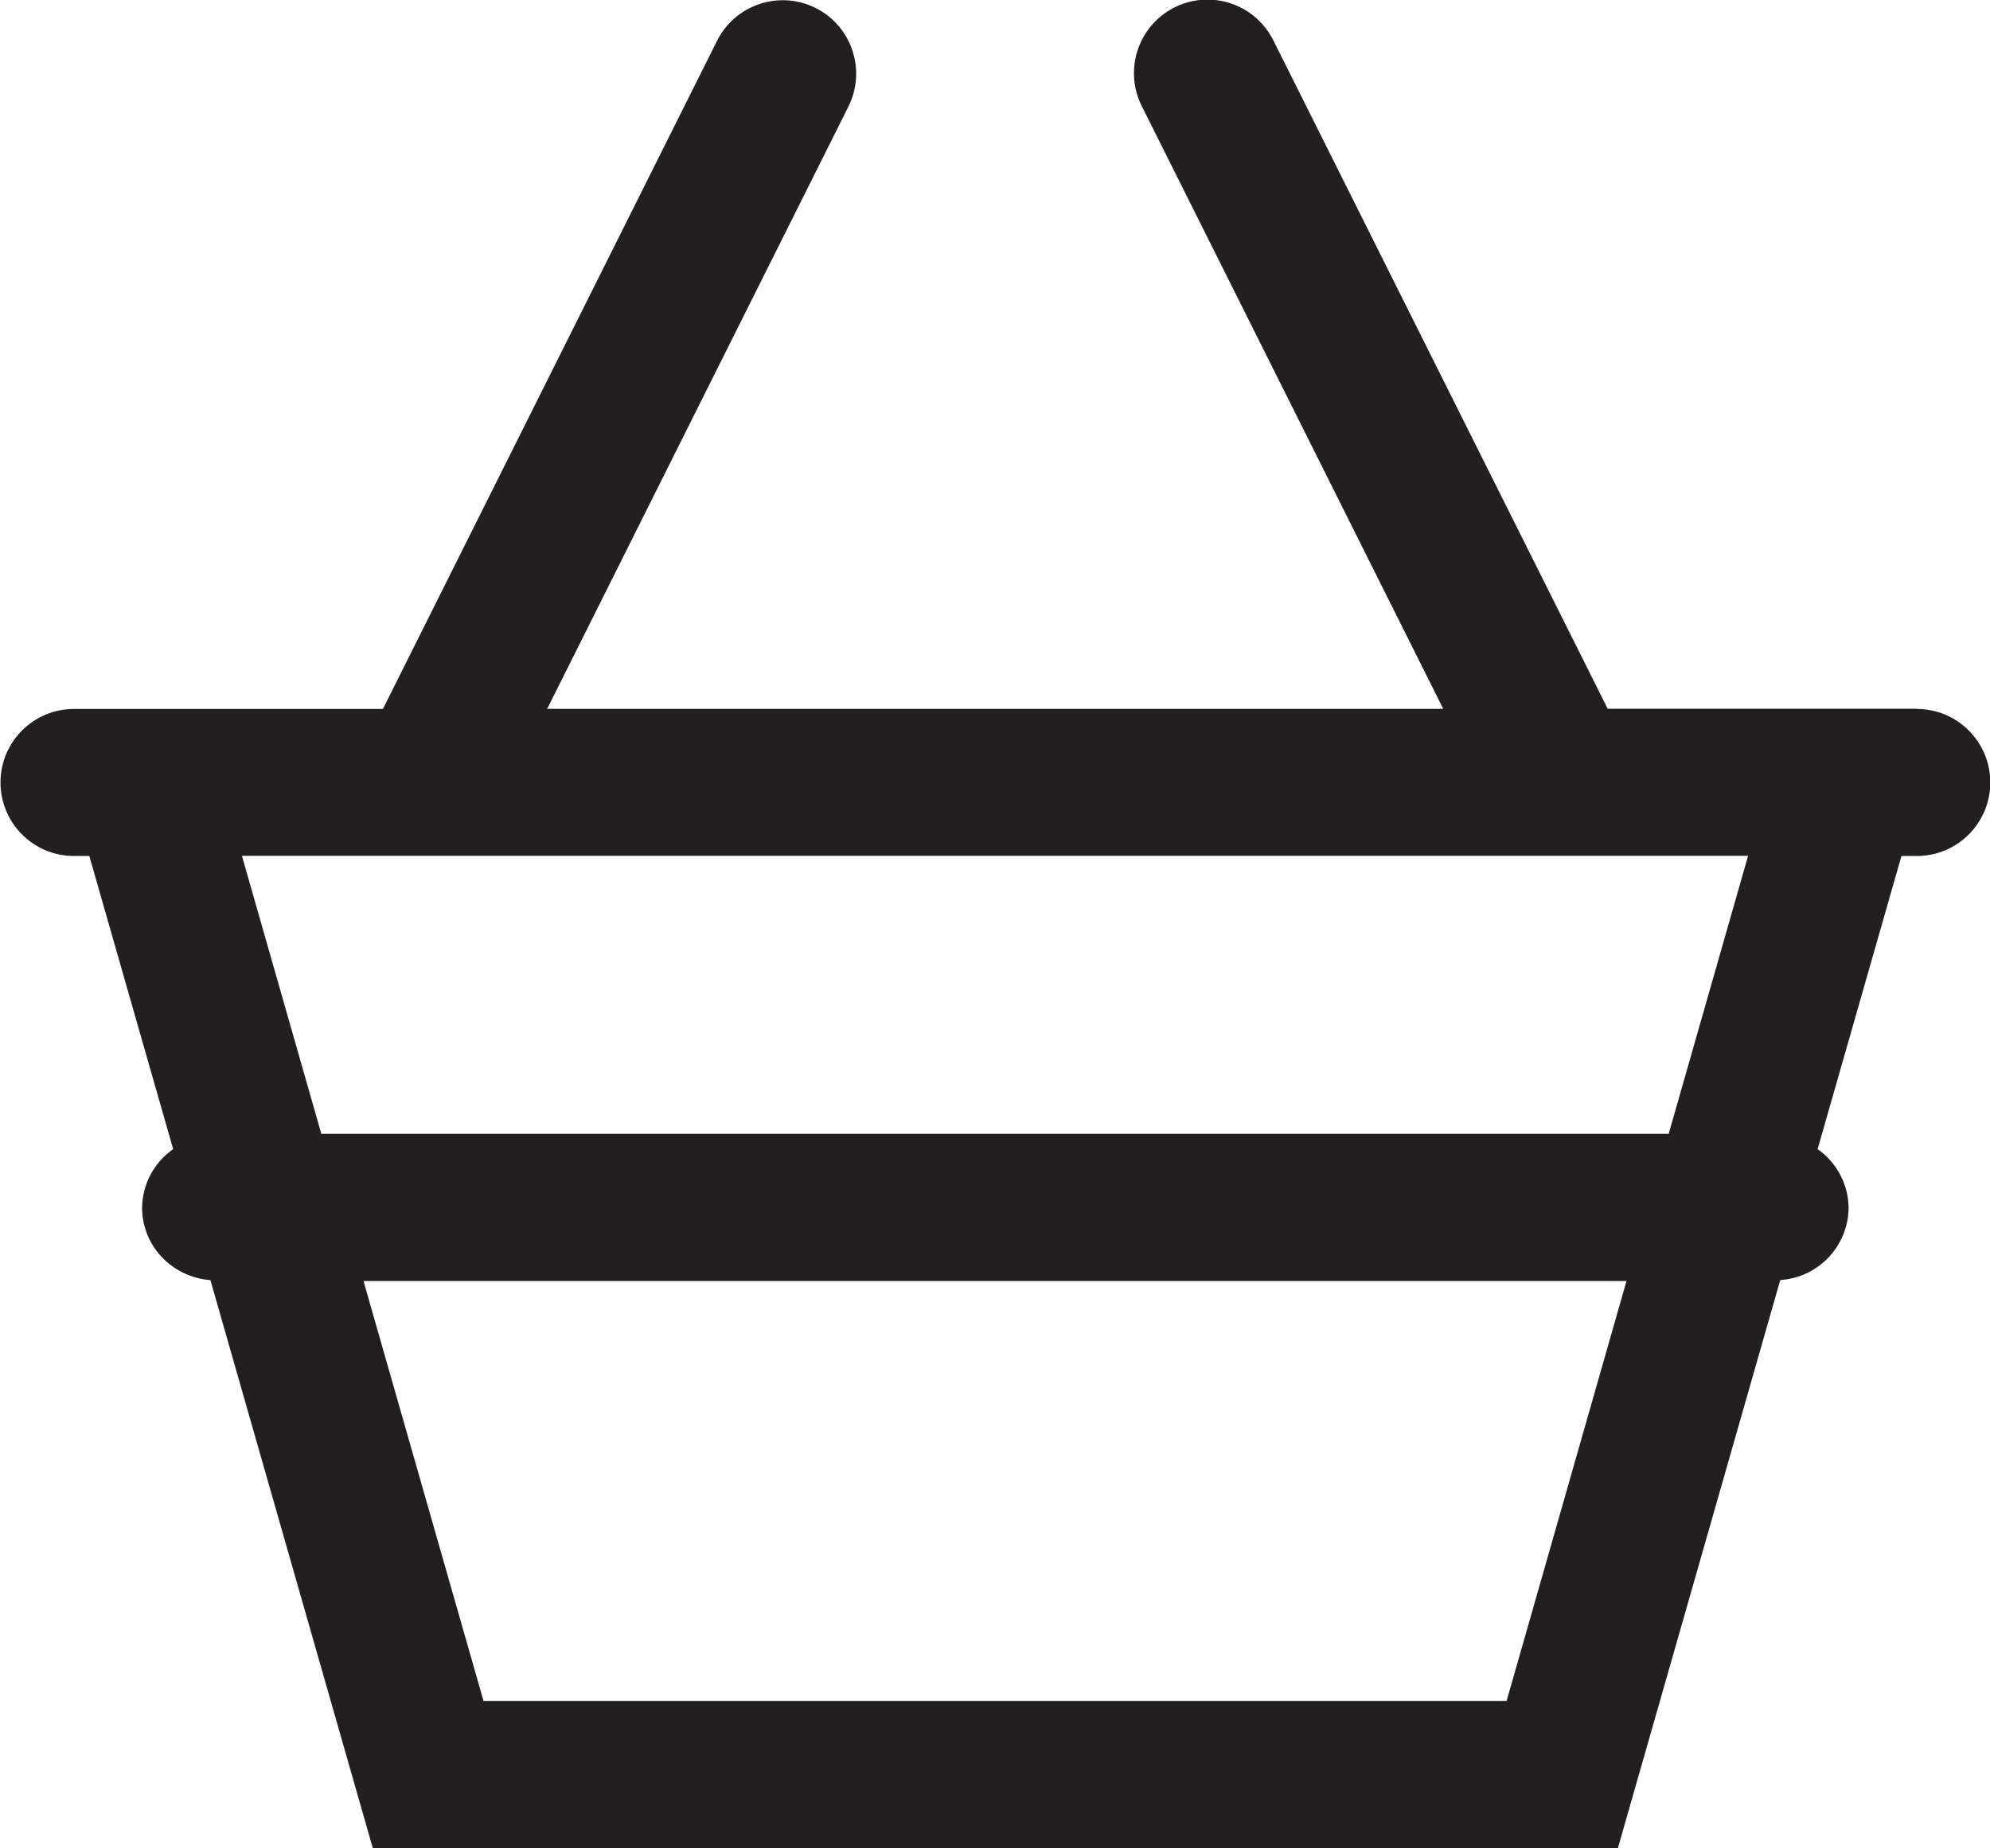
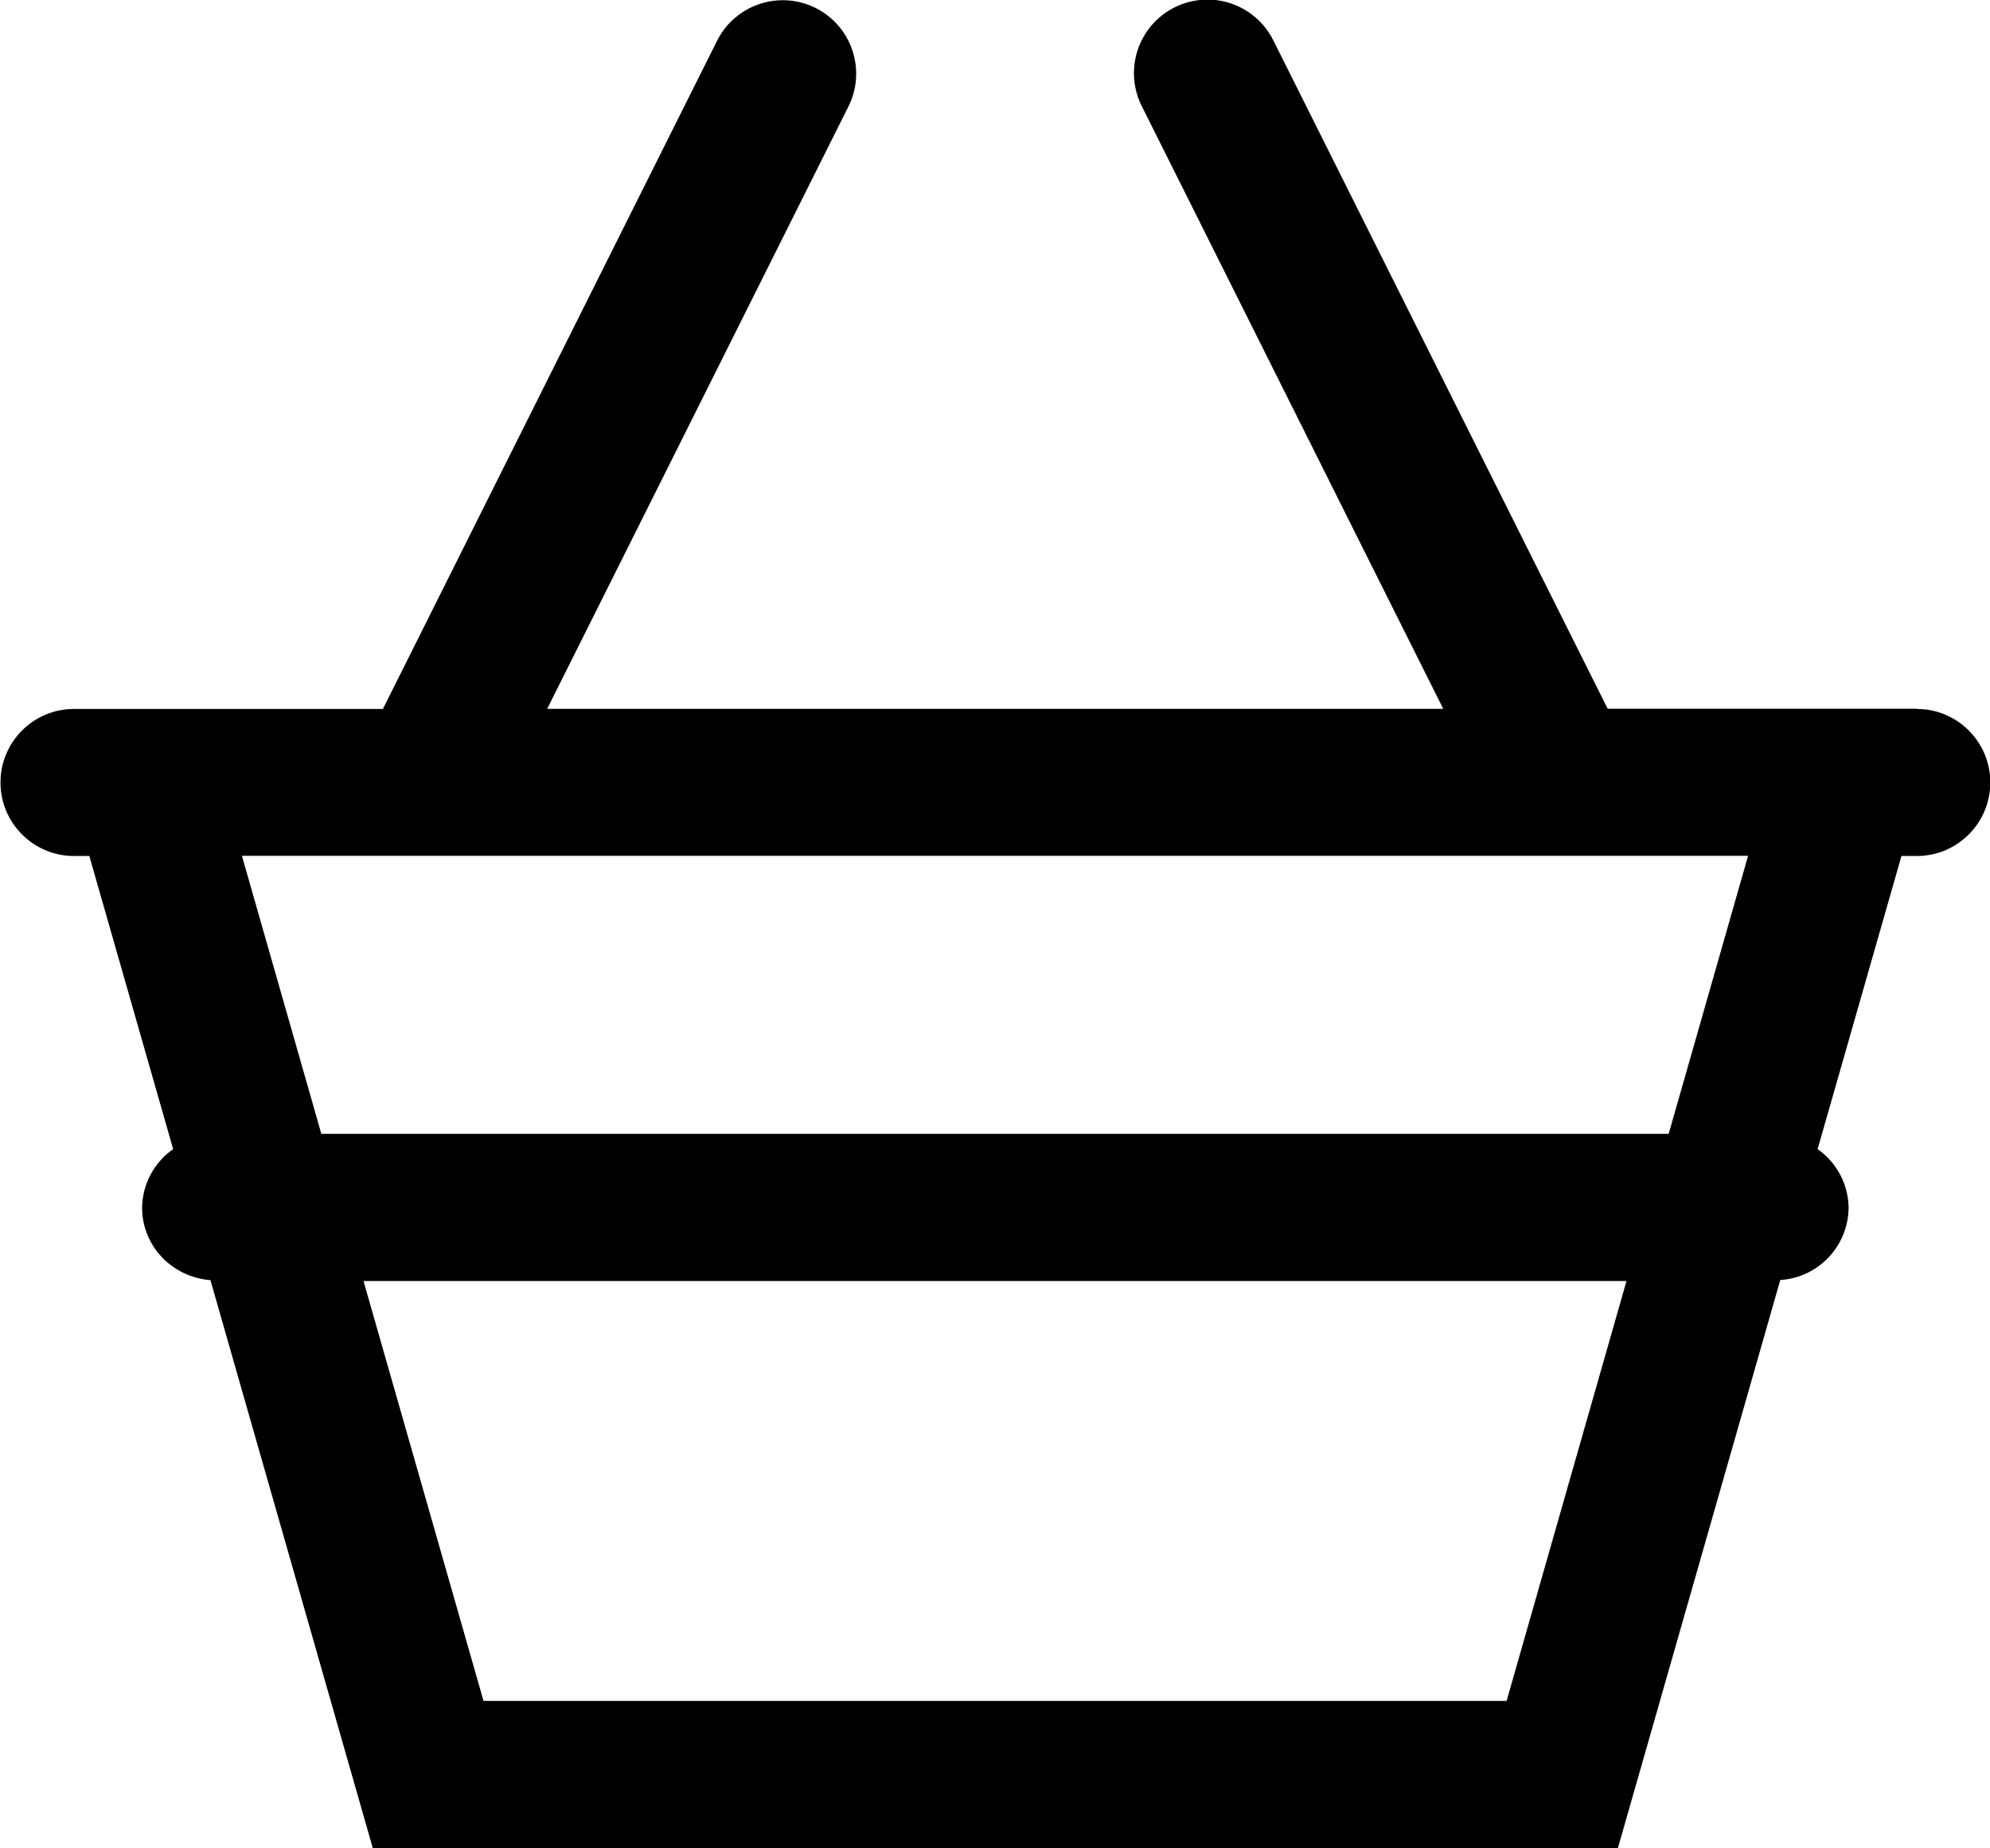
<svg xmlns="http://www.w3.org/2000/svg" width="20.294" height="18.849" viewBox="264.205 370.961 20.294 18.849">
-   <path fill="#231F20" d="M283.75 378.19h-3.15l-3.408-6.814a.75.75 0 1 0-1.341.672l3.072 6.143h-9.138l3.072-6.143a.75.75 0 0 0-.335-1.006.75.75 0 0 0-1.005.336l-3.407 6.814h-3.15a.75.75 0 1 0 0 1.5h.156l.855 2.99a.739.739 0 0 0-.317.596c0 .396.31.71.697.74l1.656 5.794h12.697l1.656-5.795a.745.745 0 0 0 .697-.74.74.74 0 0 0-.316-.595l.855-2.99h.157a.75.75 0 1 0-.002-1.5zm-4.18 10.12h-10.434l-1.224-4.283h12.88l-1.223 4.284zm1.652-5.784h-13.74l-.81-2.836h15.36l-.81 2.836z" />
+   <path d="M283.75 378.19h-3.15l-3.408-6.814a.75.75 0 1 0-1.341.672l3.072 6.143h-9.138l3.072-6.143a.75.75 0 0 0-.335-1.006.75.75 0 0 0-1.005.336l-3.407 6.814h-3.15a.75.75 0 1 0 0 1.5h.156l.855 2.99a.739.739 0 0 0-.317.596c0 .396.31.71.697.74l1.656 5.794h12.697l1.656-5.795a.745.745 0 0 0 .697-.74.74.74 0 0 0-.316-.595l.855-2.99h.157a.75.75 0 1 0-.002-1.5zm-4.18 10.12h-10.434l-1.224-4.283h12.88l-1.223 4.284zm1.652-5.784h-13.74l-.81-2.836h15.36l-.81 2.836z" />
</svg>
